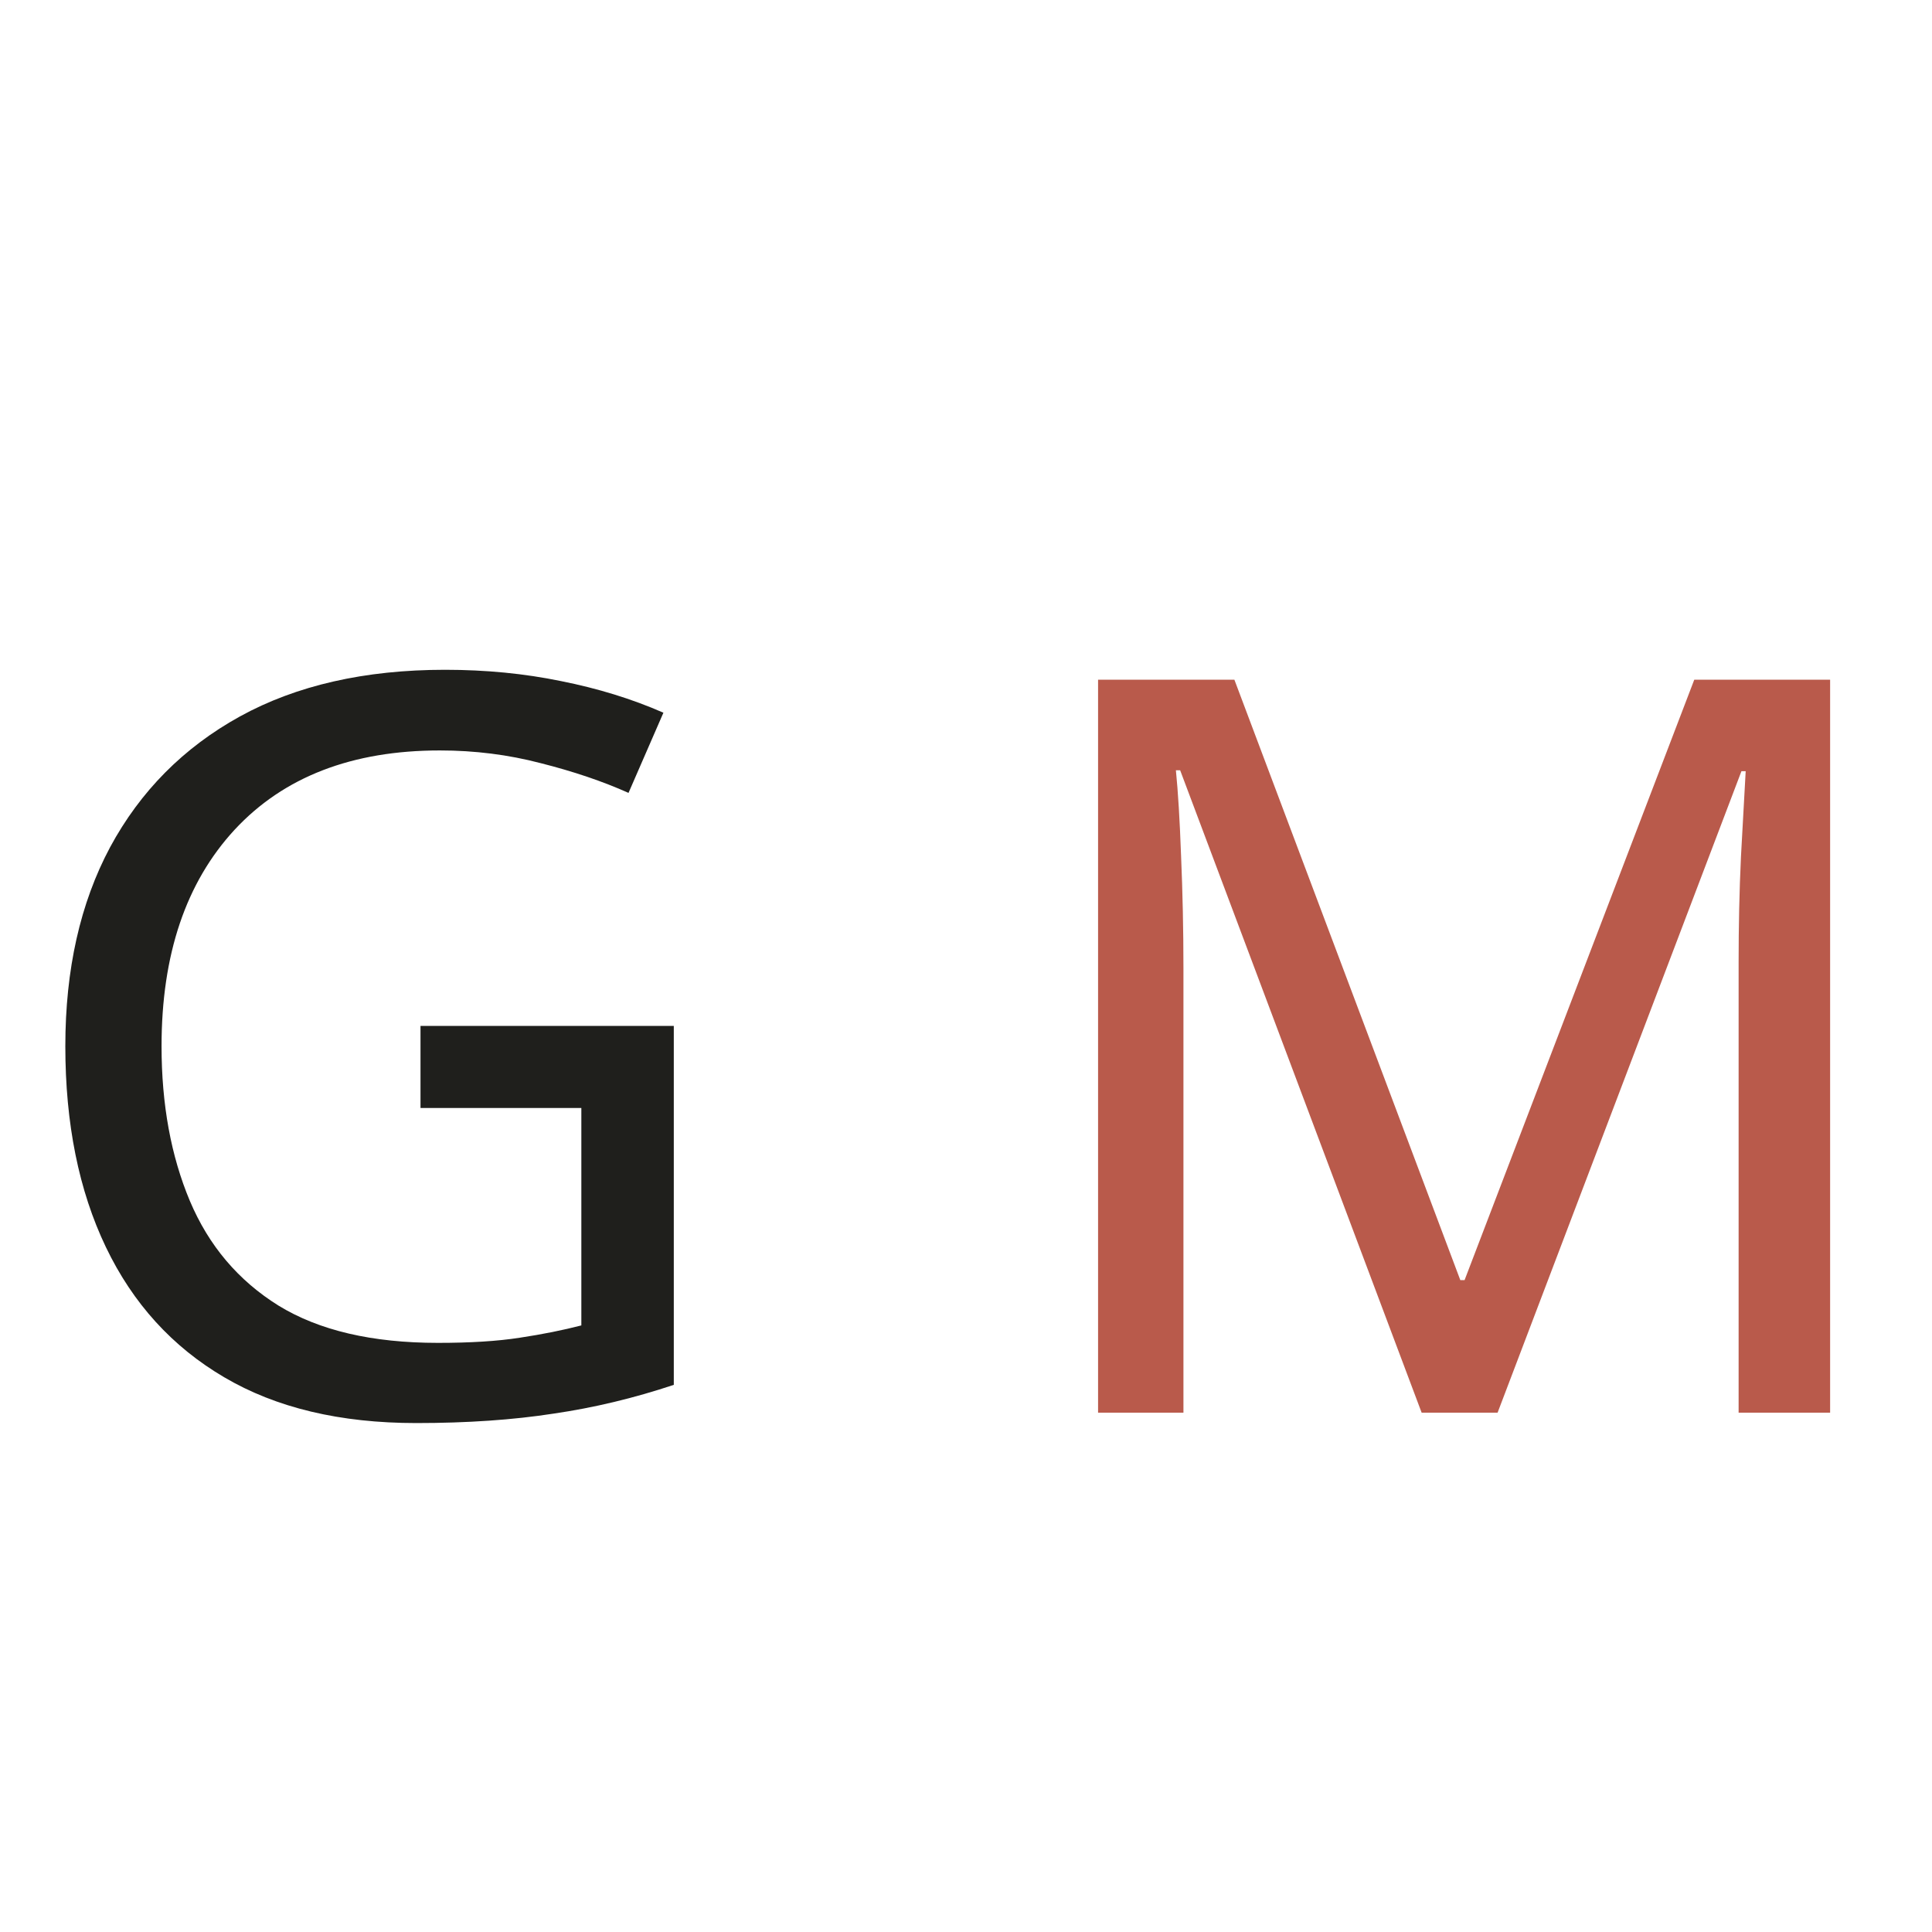
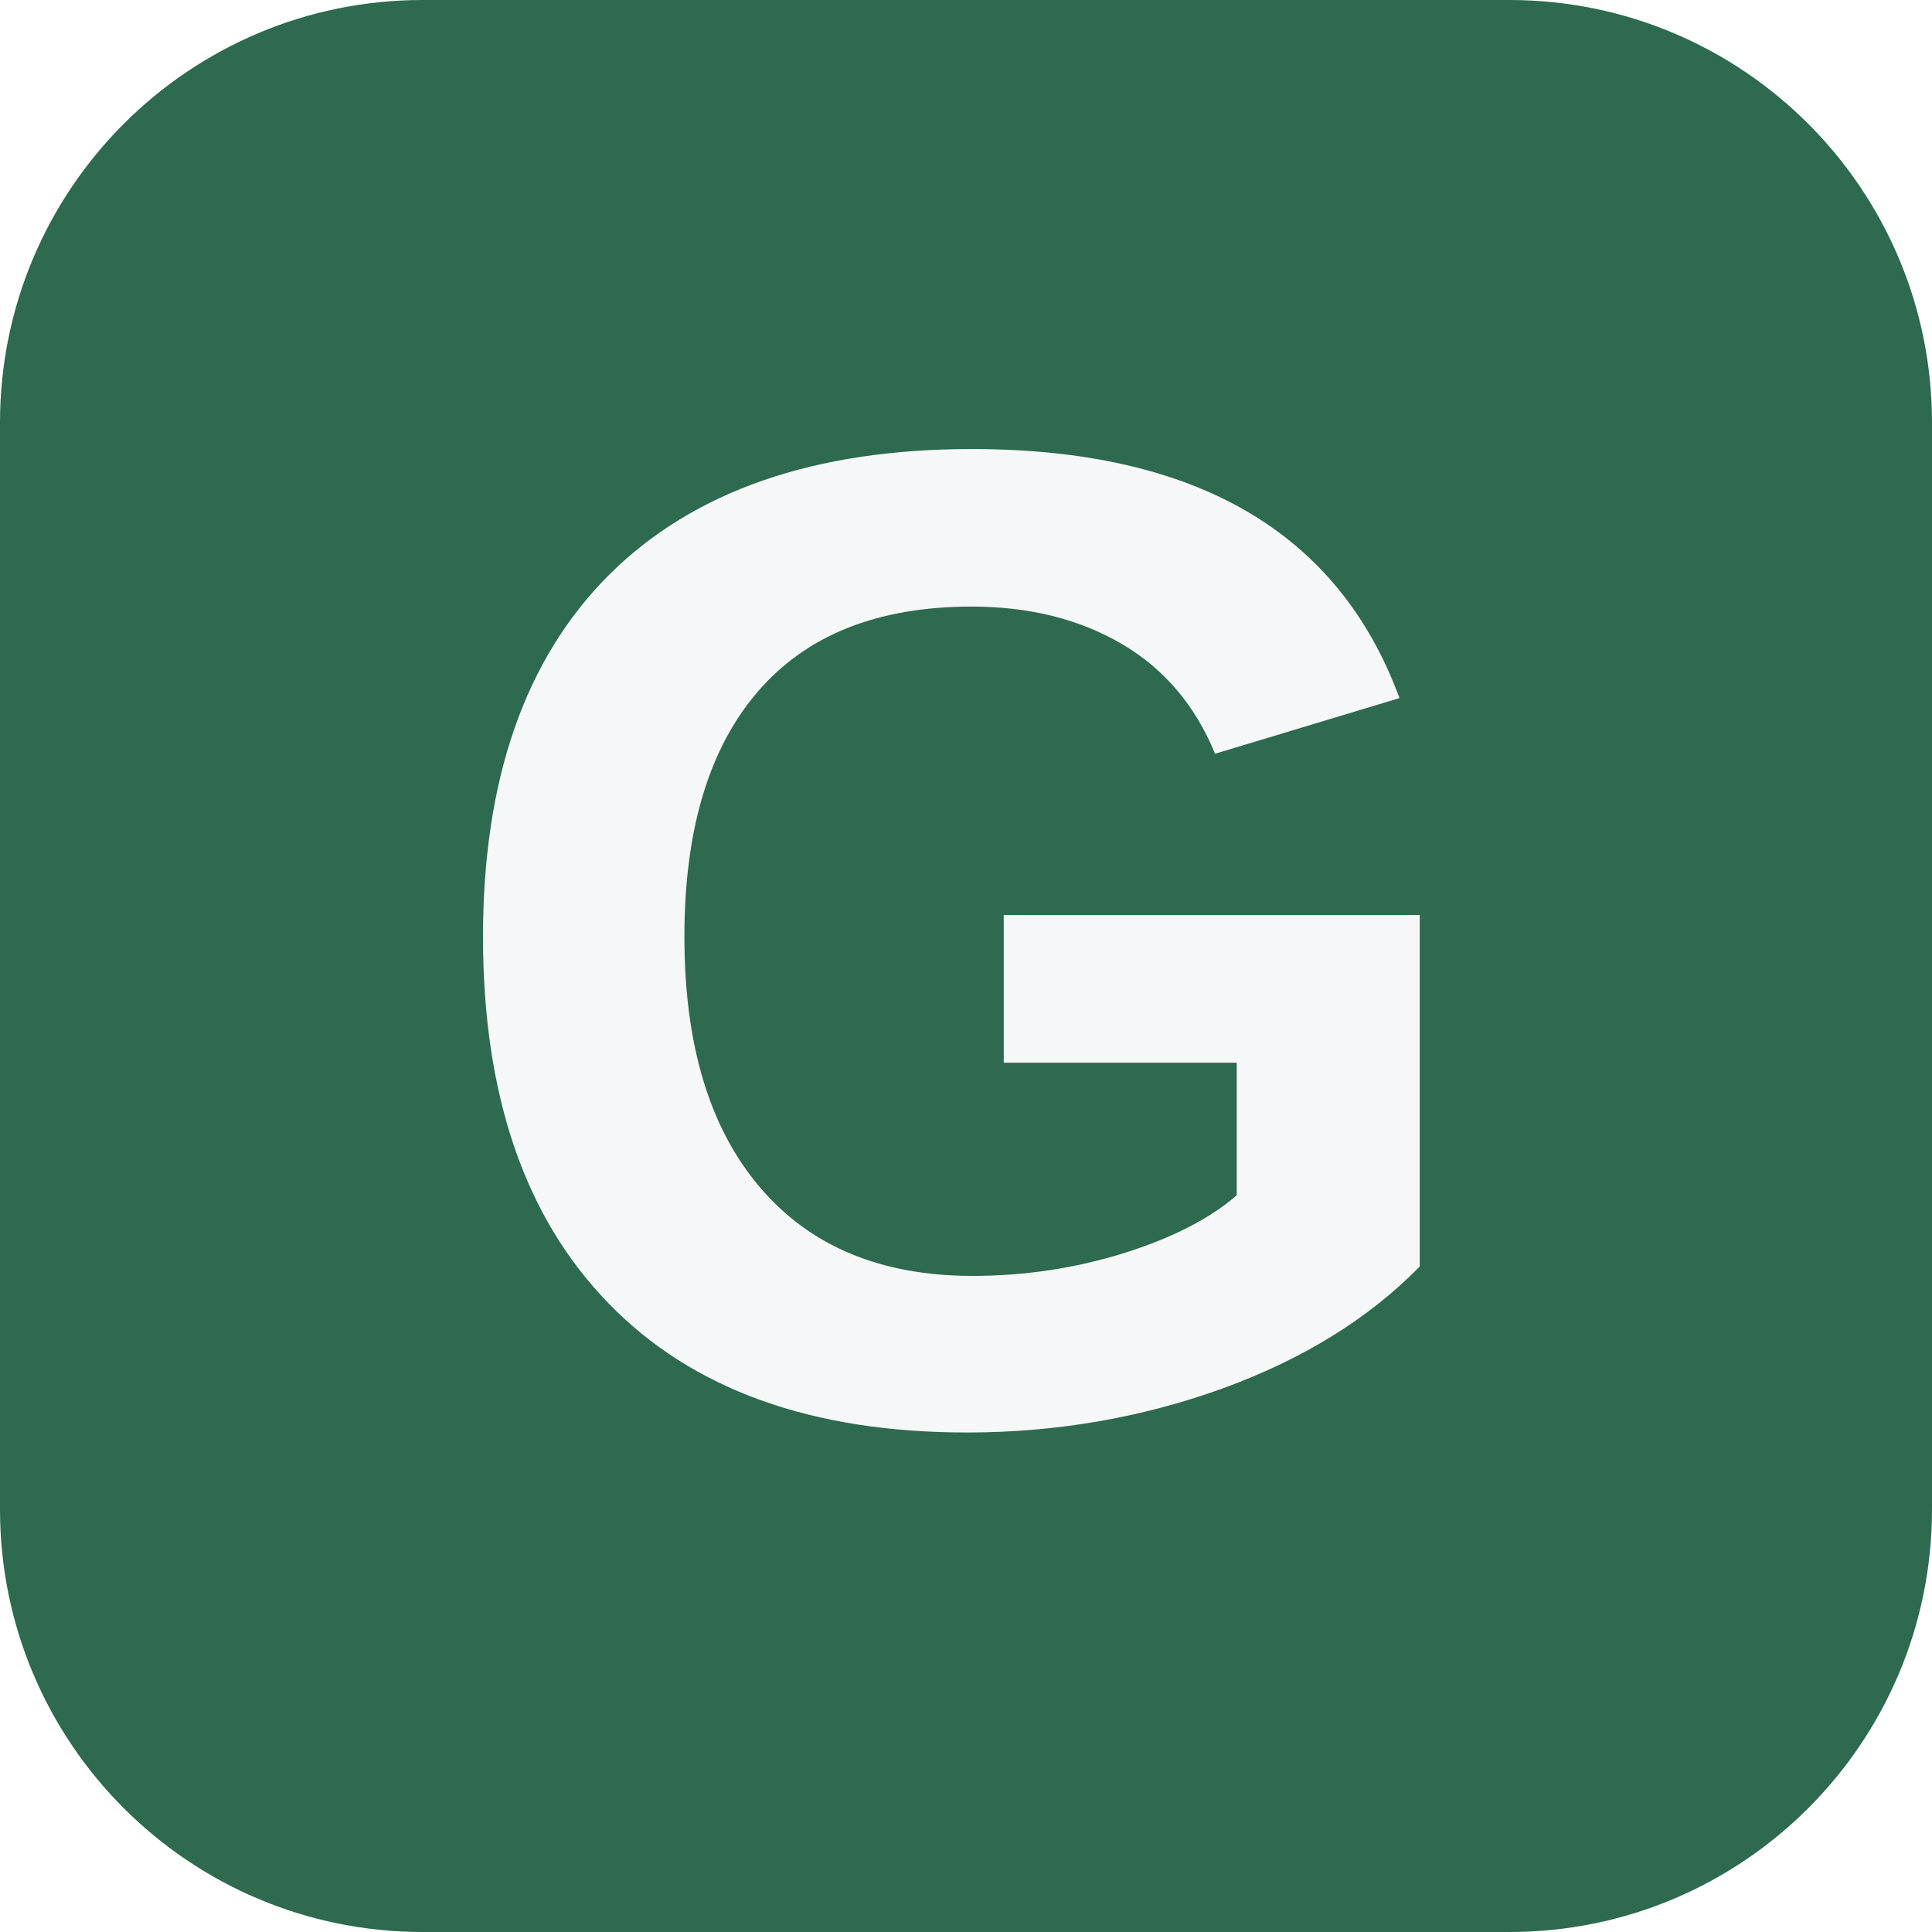
- <svg xmlns="http://www.w3.org/2000/svg" viewBox="0 0 64 64" role="img" aria-label="GM favicon">
-   <text x="32" y="35" text-anchor="middle" dominant-baseline="middle" font-family="'Source Sans 3', 'Source Sans Pro', sans-serif" font-size="34" font-weight="400" letter-spacing="-1.2">
-     <tspan fill="#1f1f1c">G</tspan>
-     <tspan dx="-0.6" fill="#b95a4b">M</tspan>
-   </text>
+ <svg xmlns="http://www.w3.org/2000/svg" viewBox="0 0 64 64" role="img" aria-label="G favicon">
+   <rect width="64" height="64" rx="14" fill="#2d6a4f" />
+   <text x="32" y="47" text-anchor="middle" font-family="Arial, Helvetica, sans-serif" font-size="46" font-weight="700" fill="#f6f7f8">G</text>
</svg>
